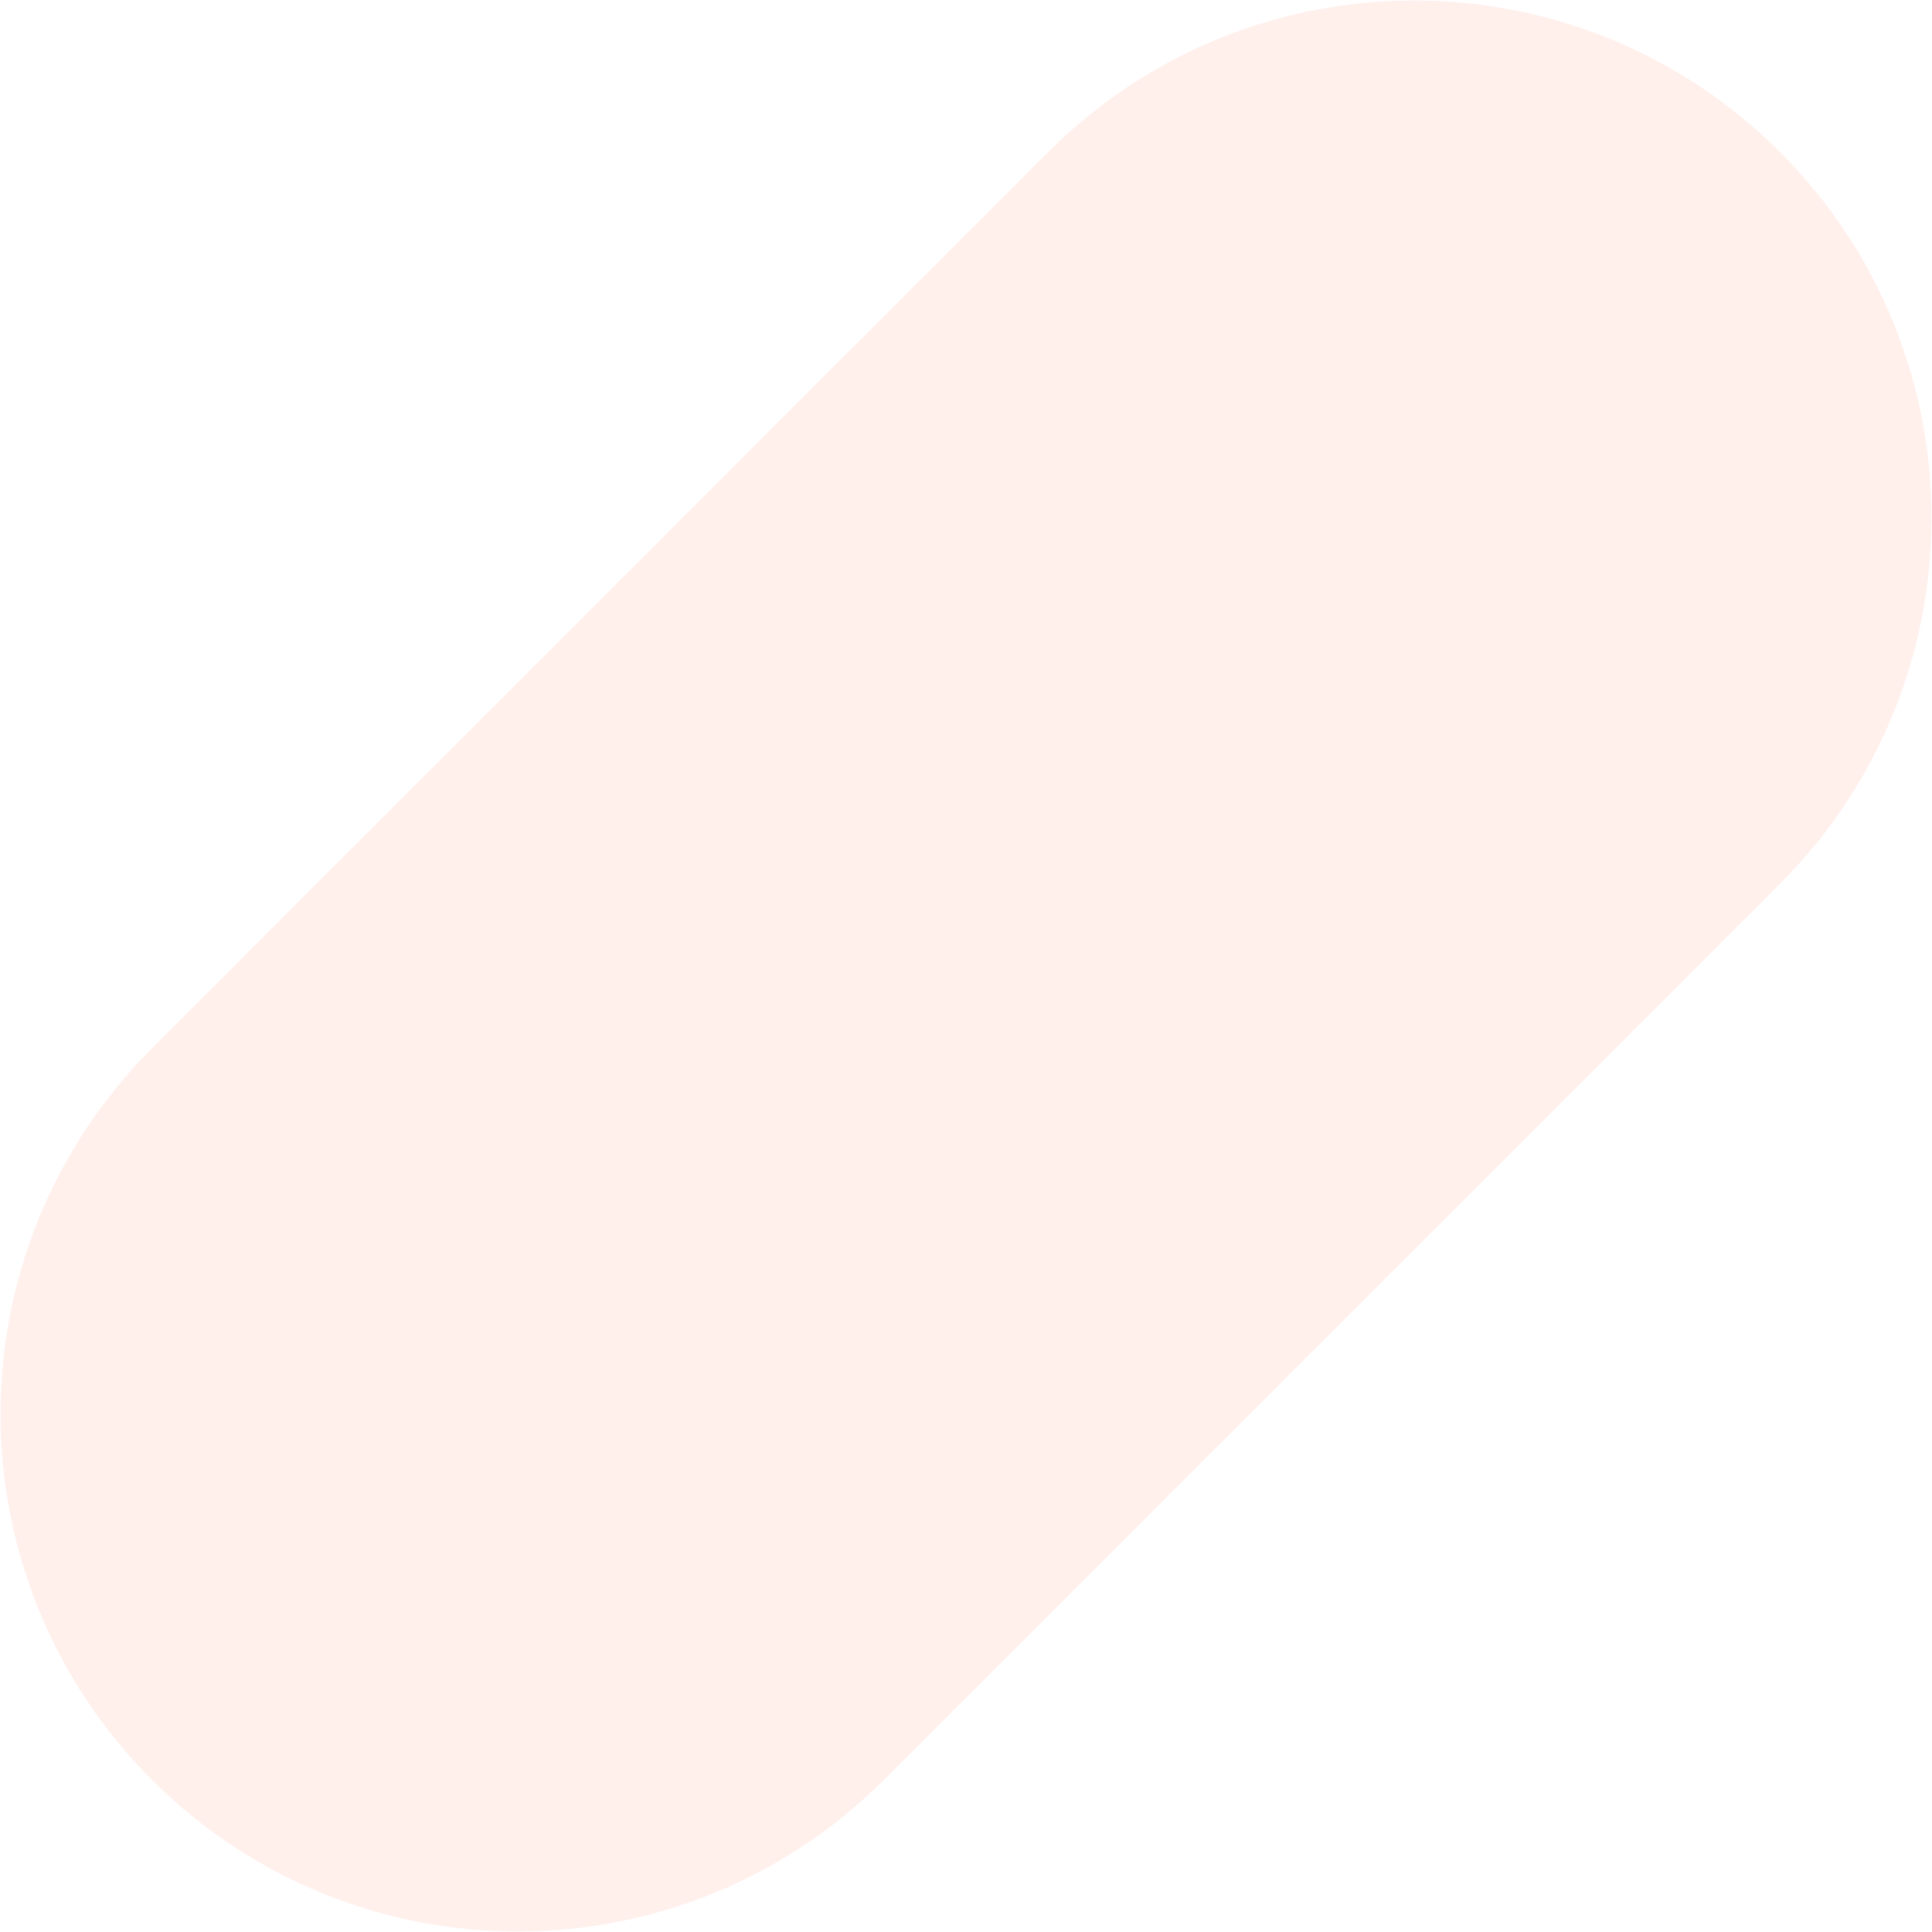
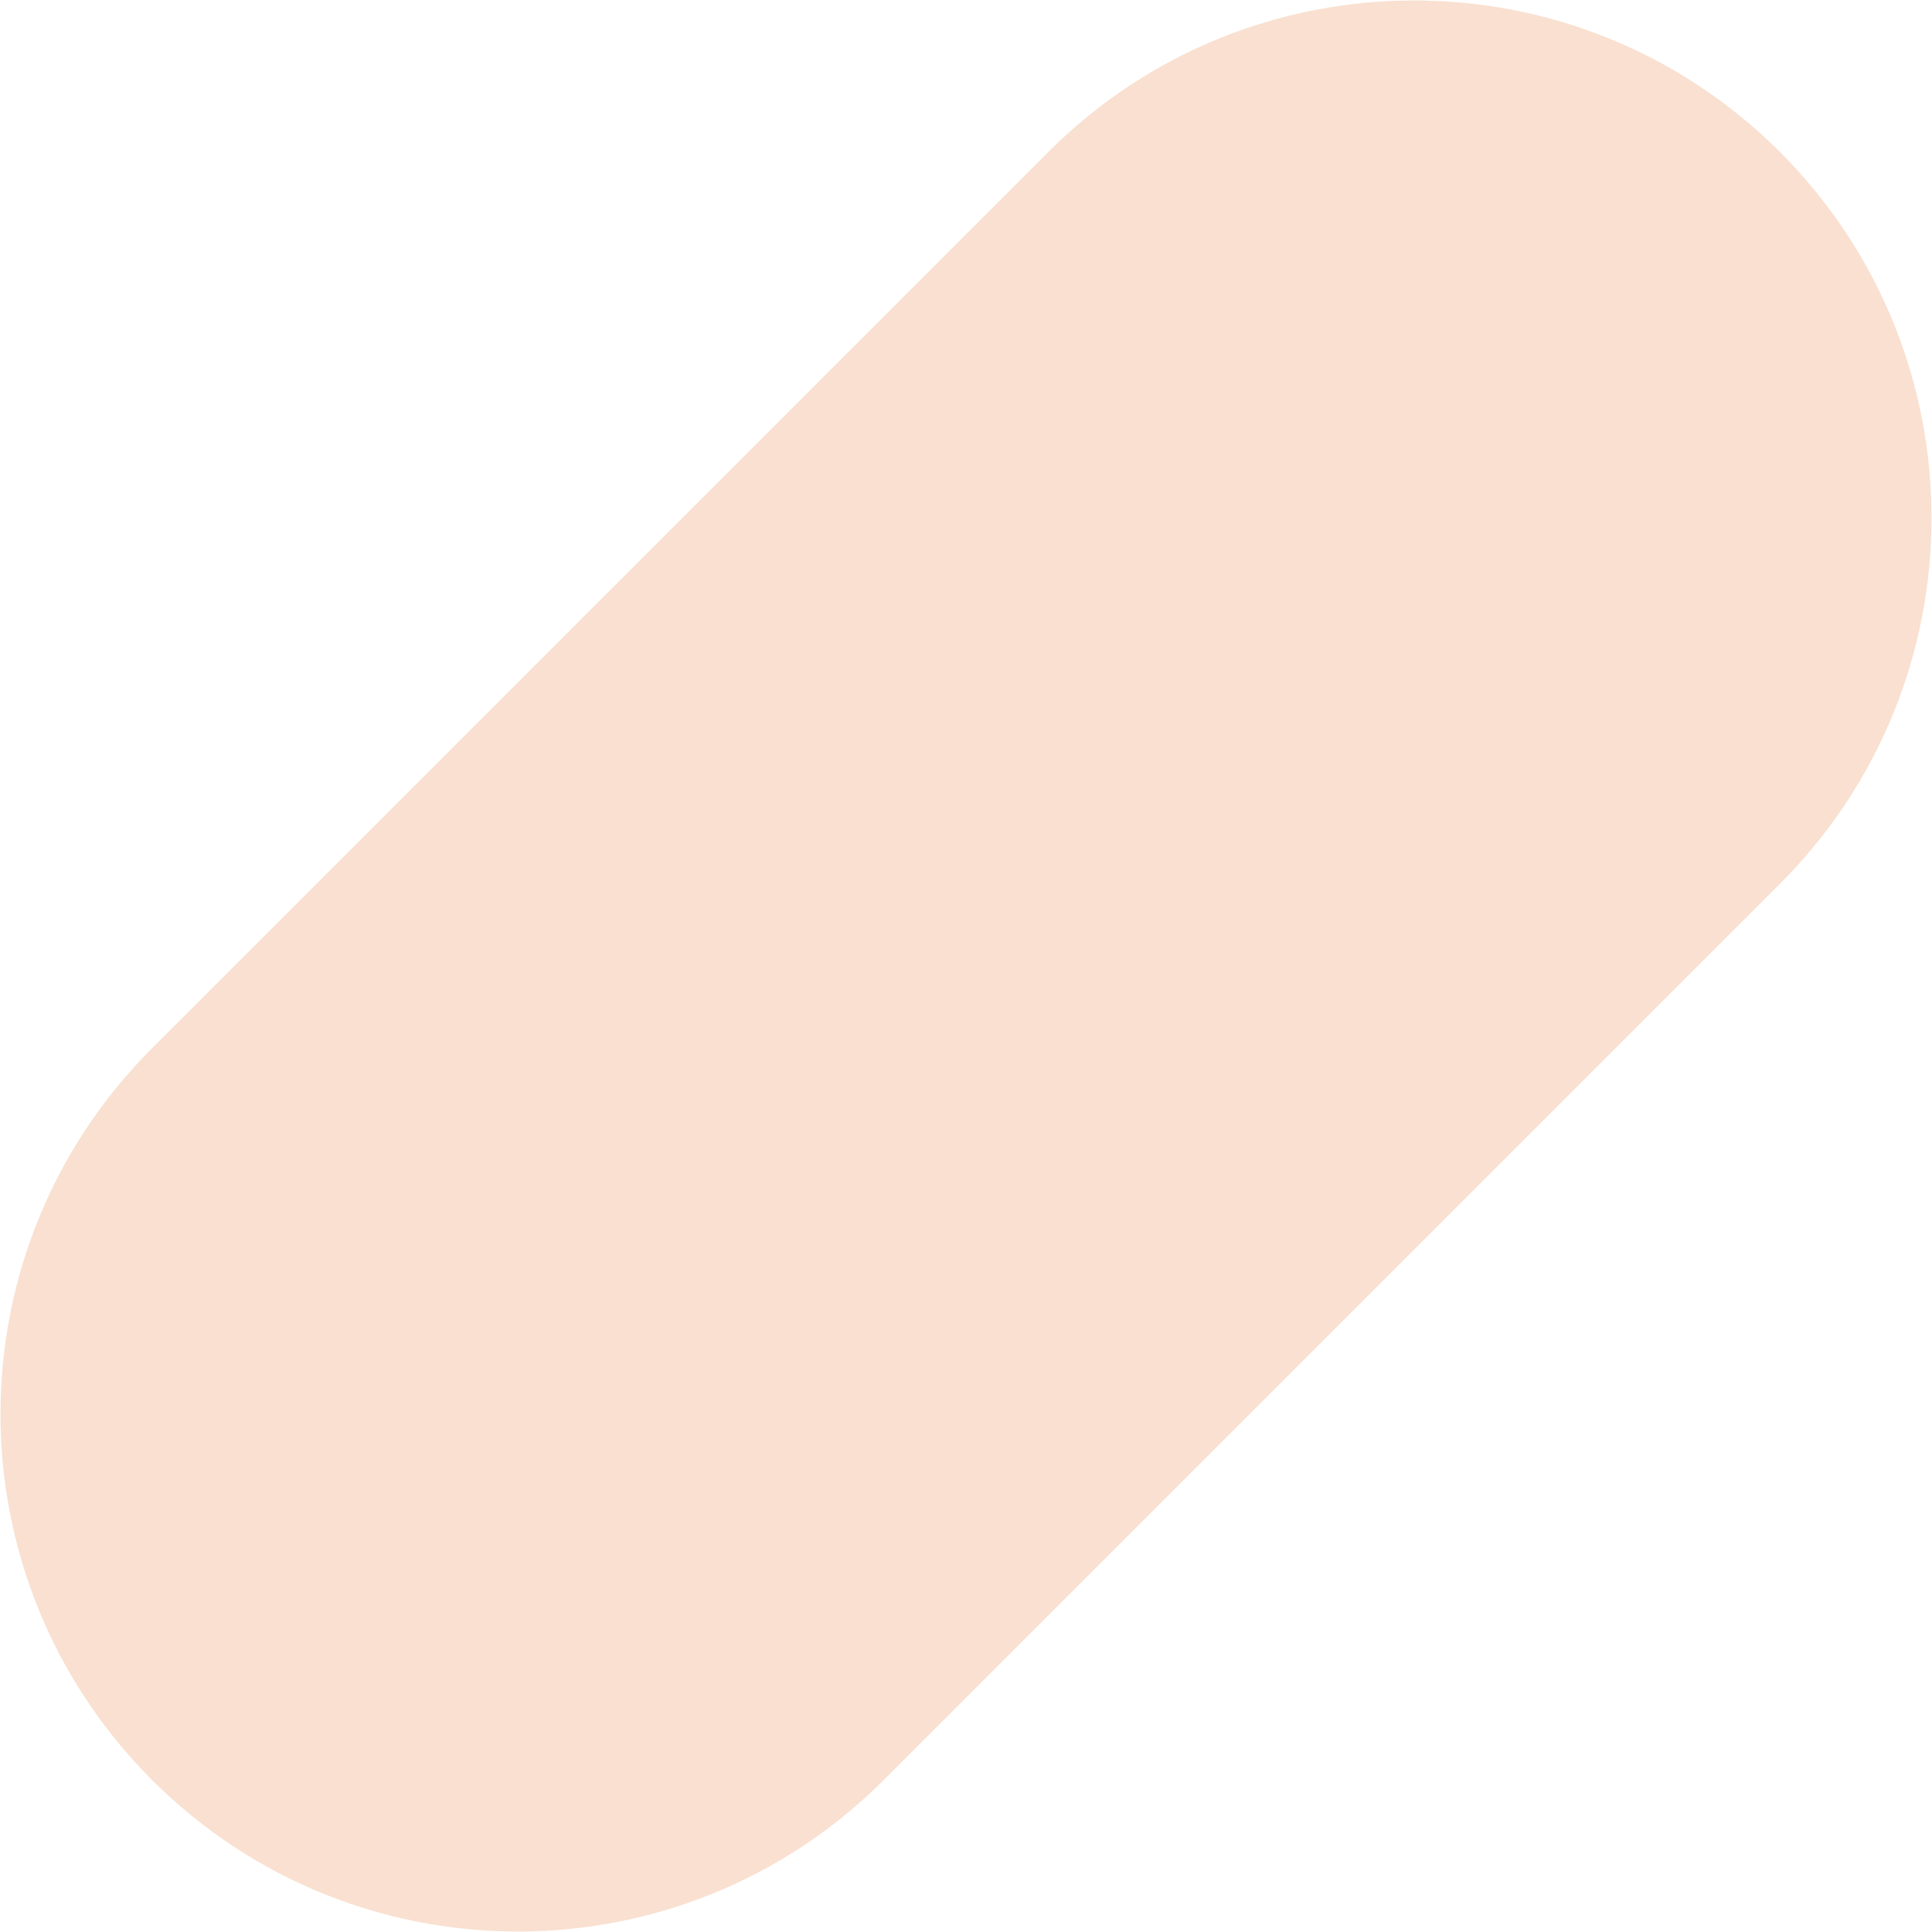
<svg xmlns="http://www.w3.org/2000/svg" width="814" height="814">
-   <rect width="436" height="970" x="774" y="-62" fill="#FFF0EC" fill-rule="evenodd" rx="218" transform="rotate(45 718.814 -291.157)" />
+   <rect width="436" height="970" x="774" y="-62" fill="#e3641433" fill-rule="evenodd" rx="218" transform="rotate(45 718.814 -291.157)" />
</svg>
